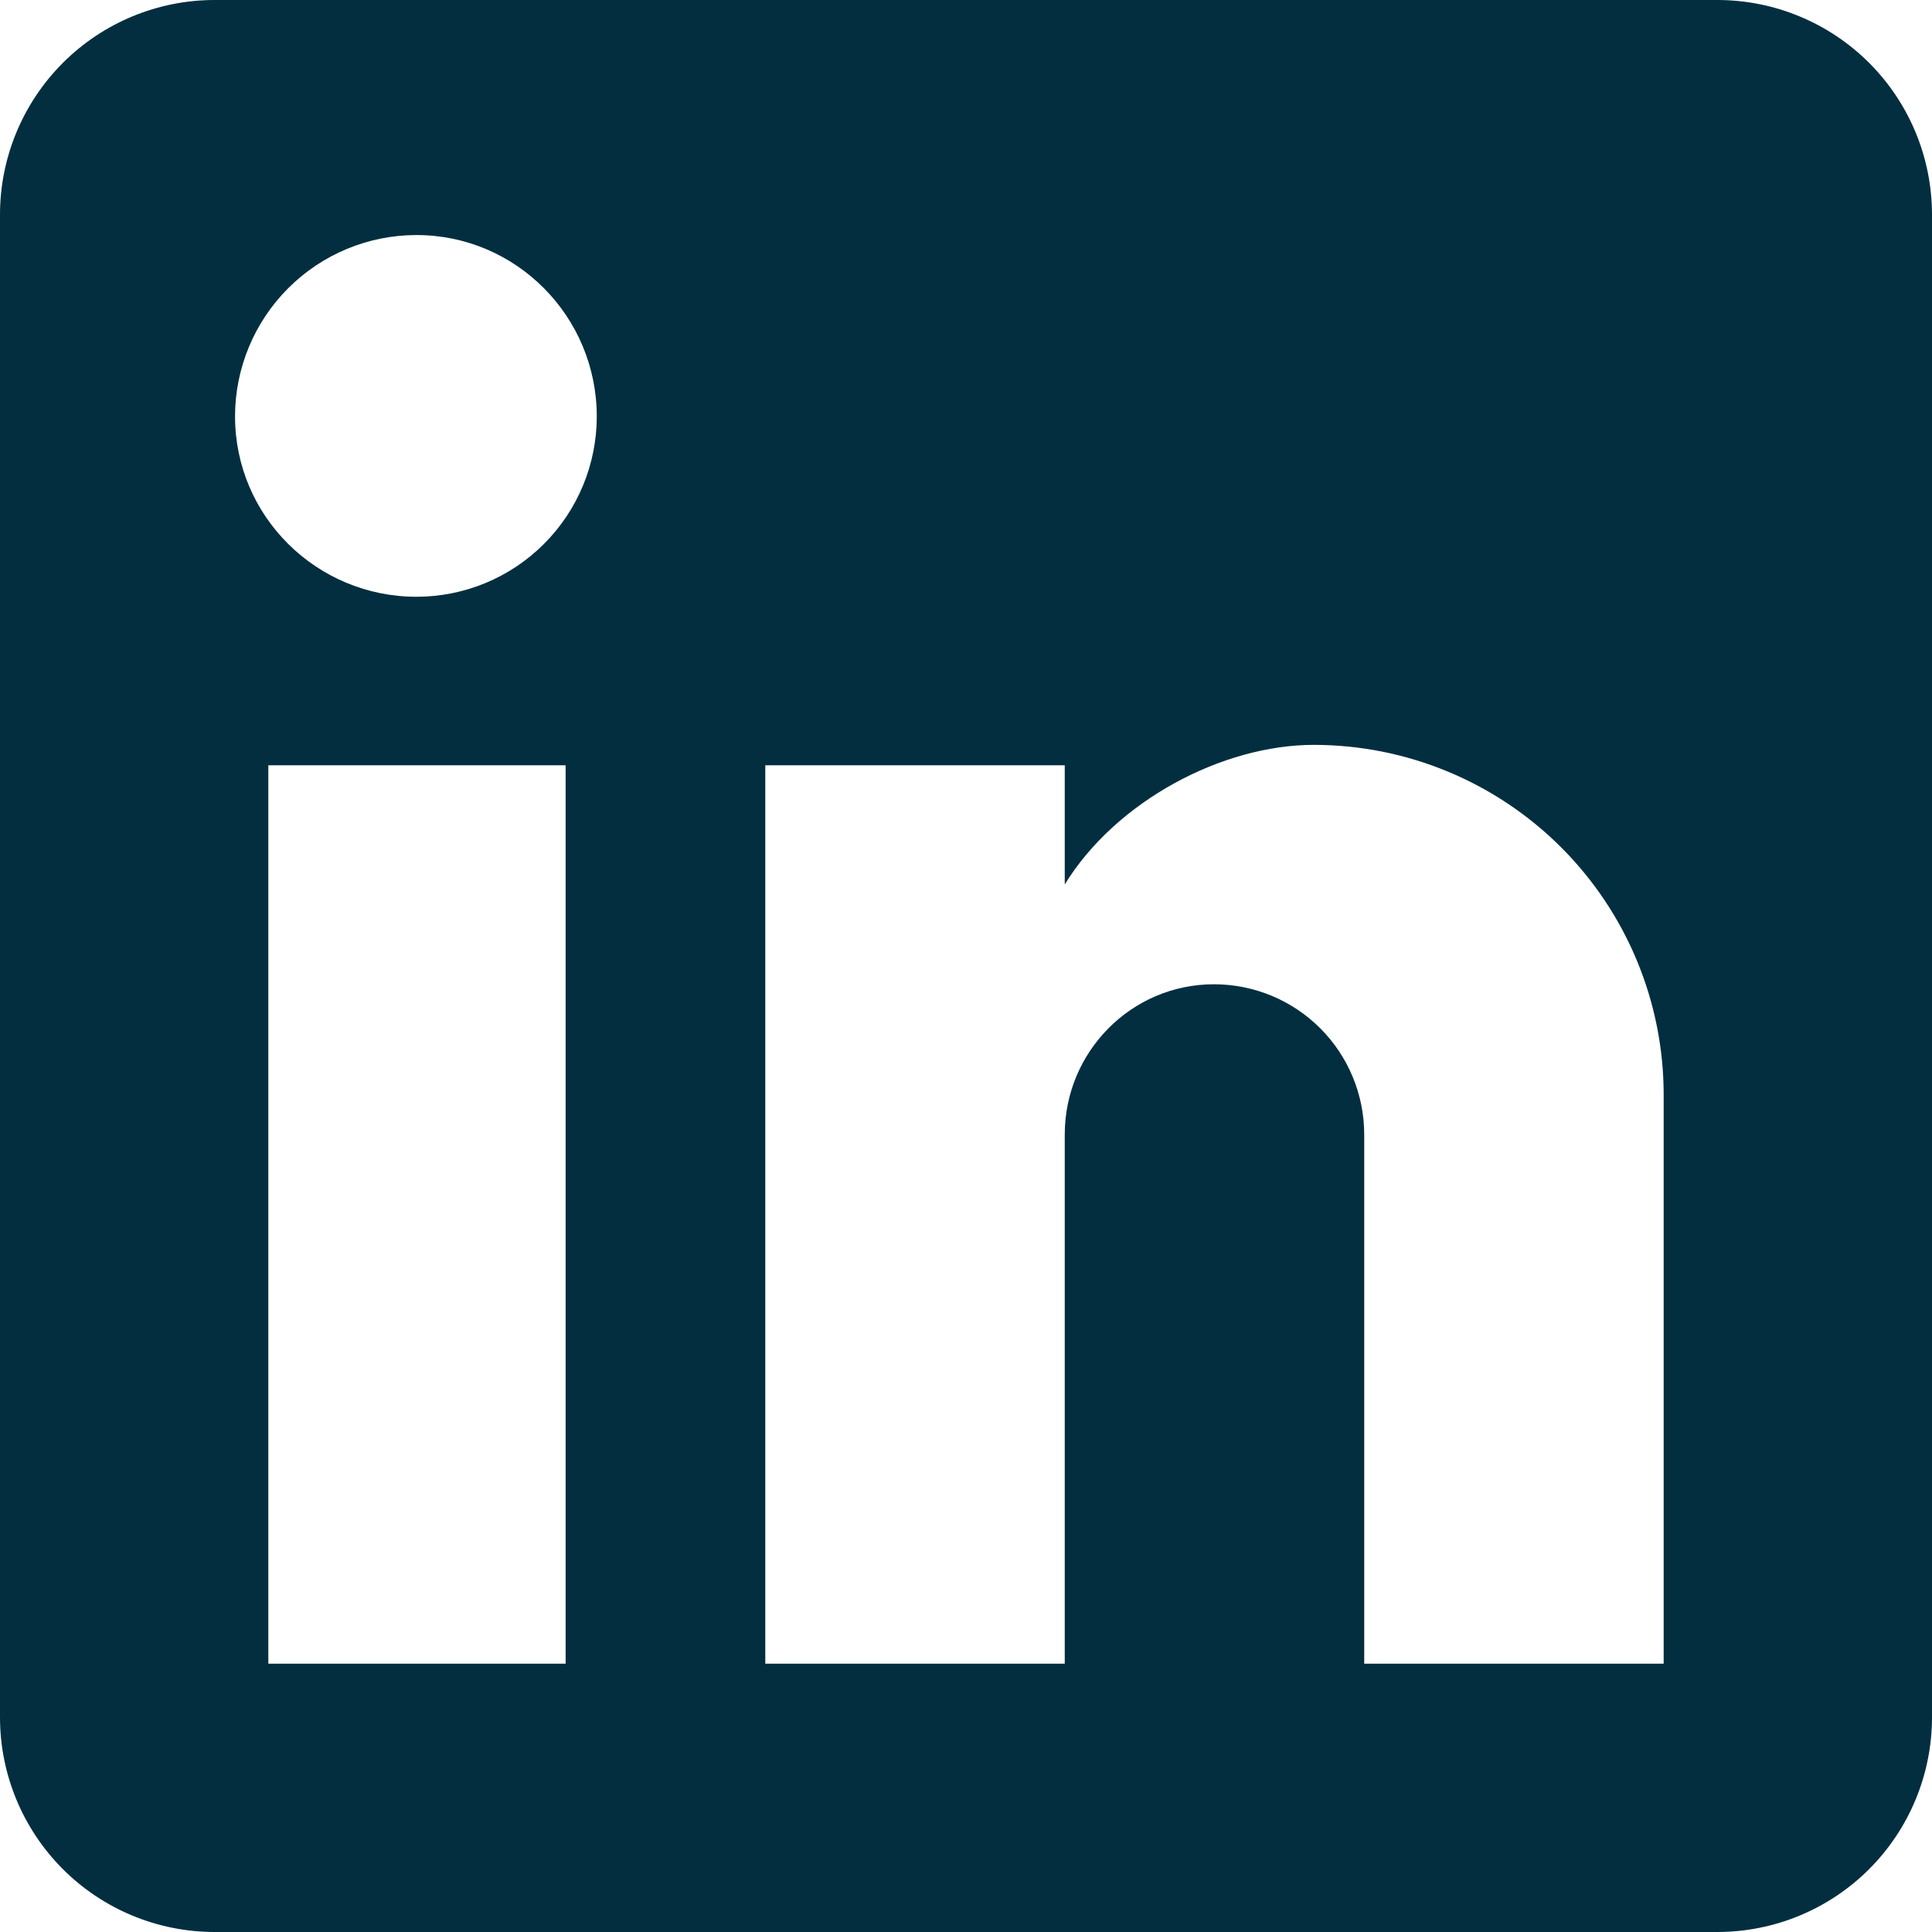
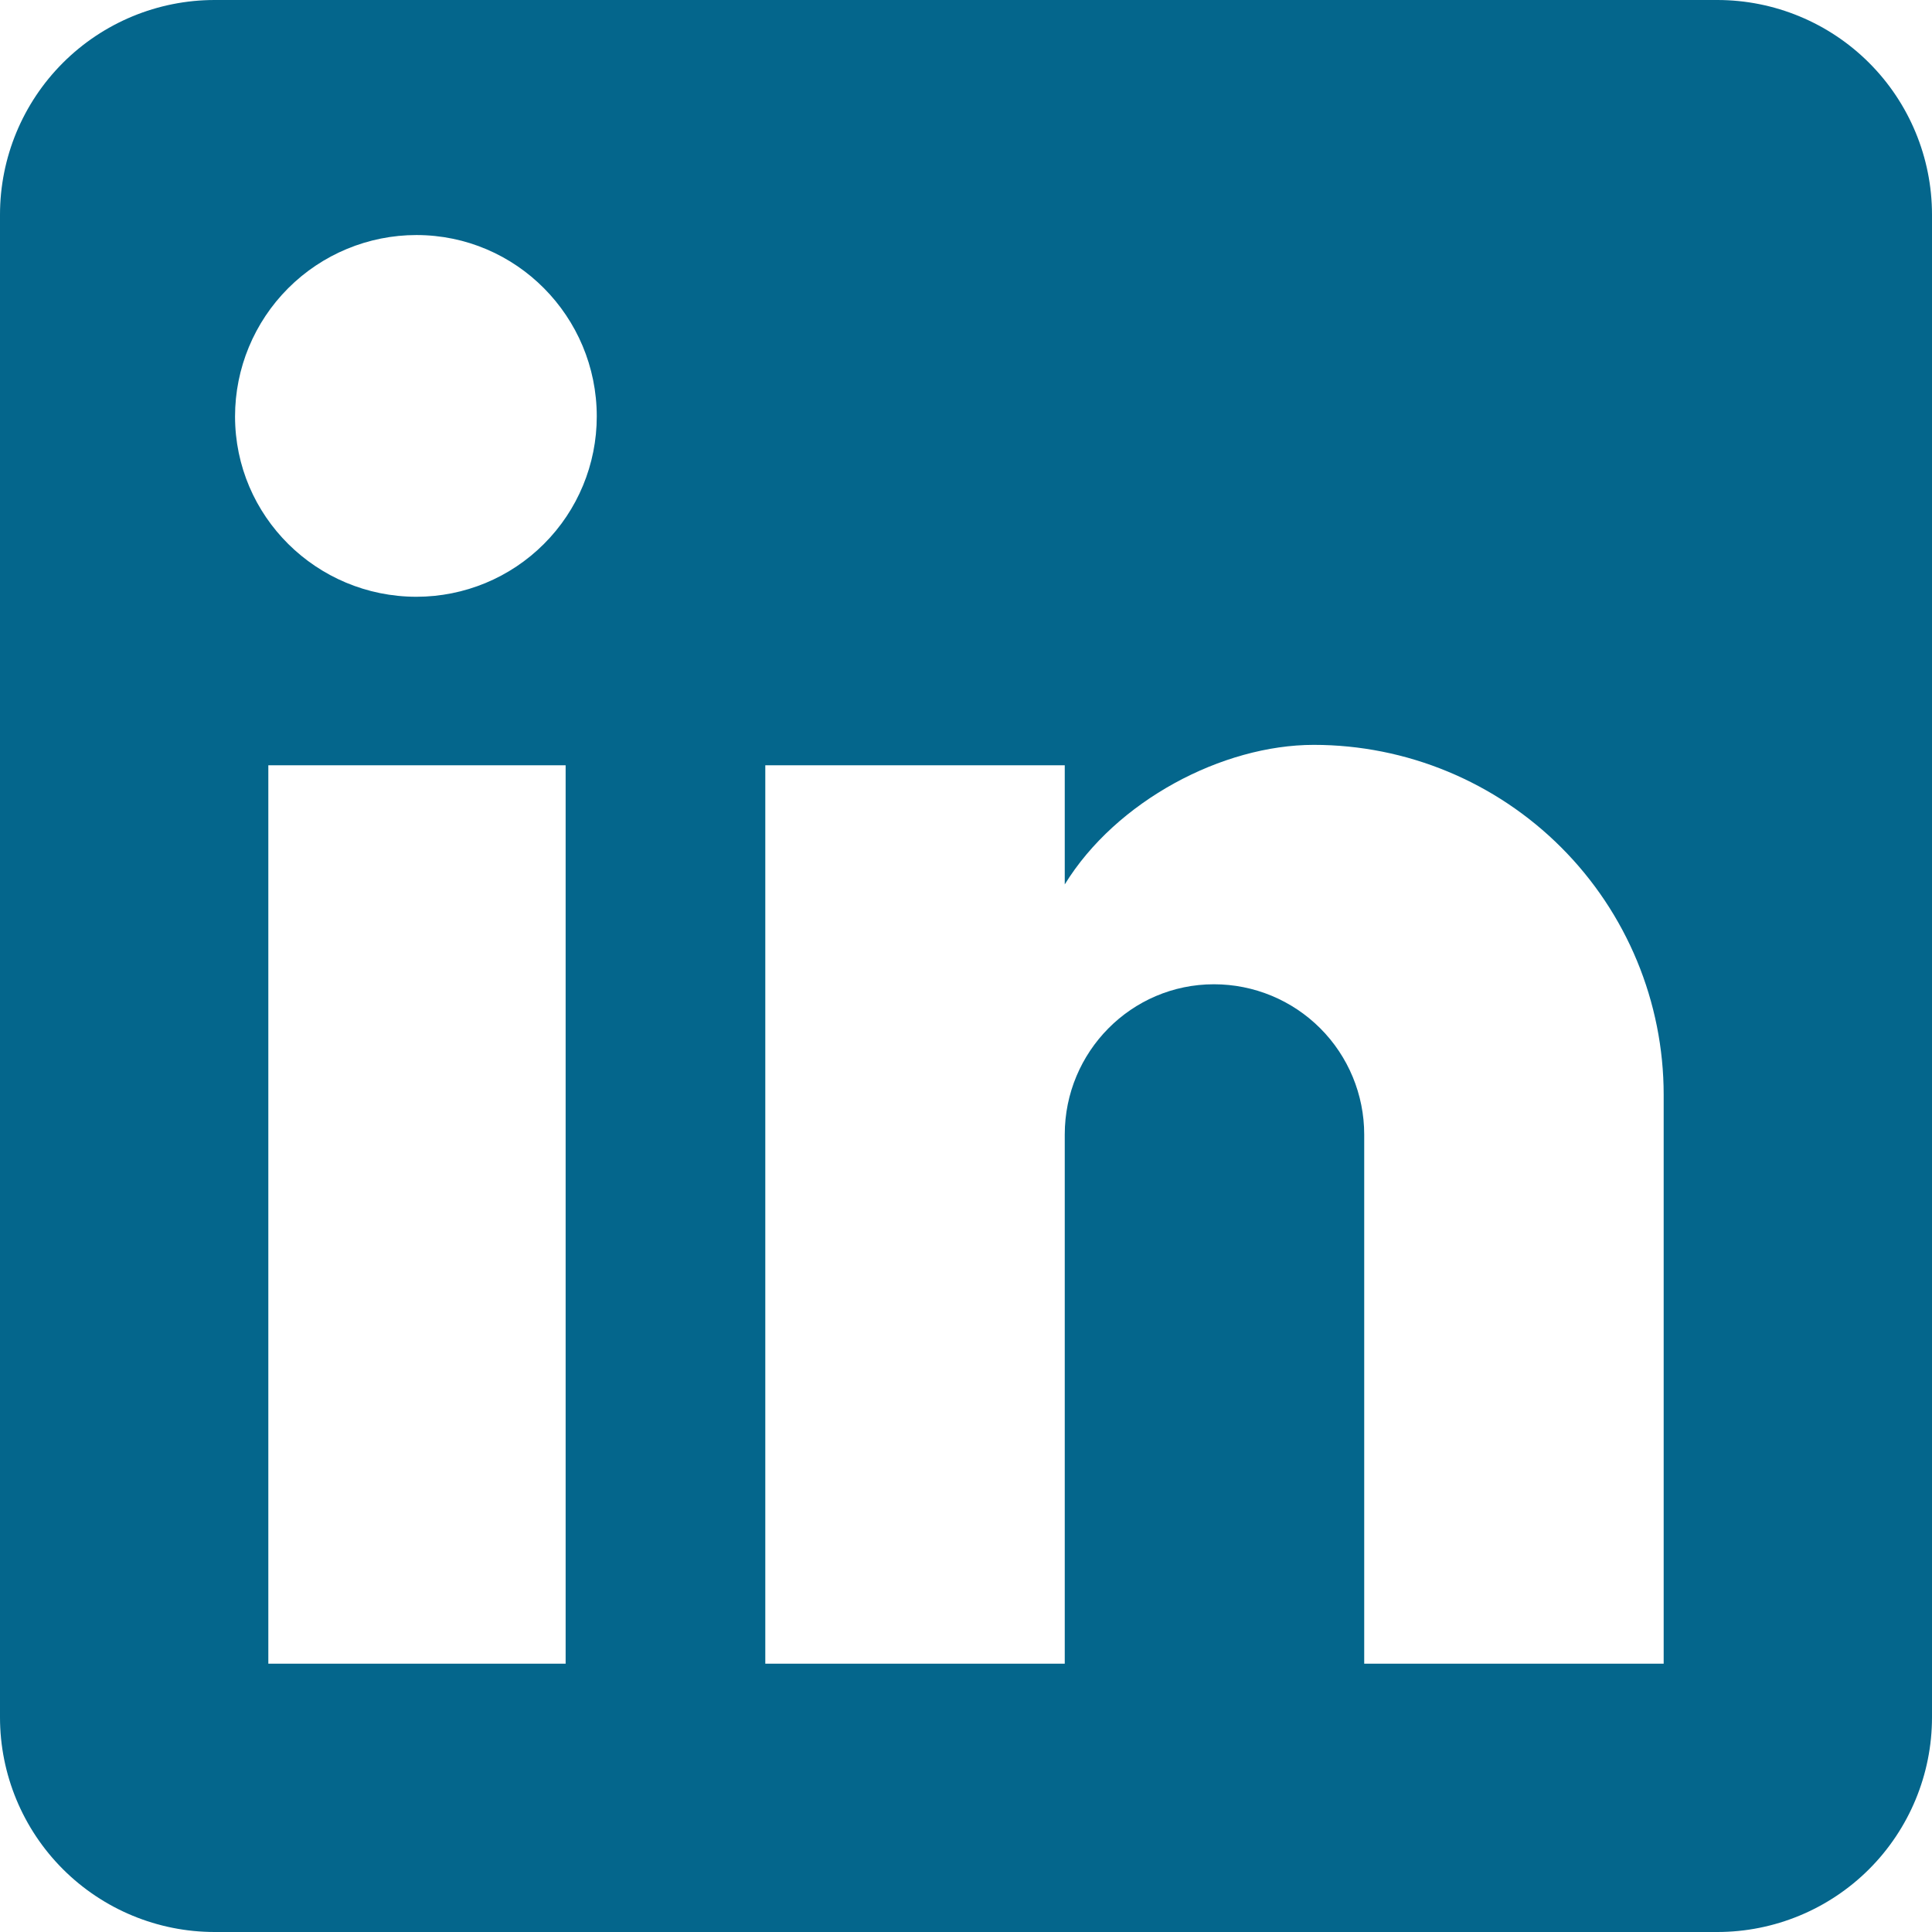
<svg xmlns="http://www.w3.org/2000/svg" width="35" height="35" viewBox="0 0 35 35" fill="none">
-   <path d="M31.111 0C32.142 0 33.132 0.41 33.861 1.139C34.59 1.868 35 2.857 35 3.889V31.111C35 32.142 34.59 33.132 33.861 33.861C33.132 34.59 32.142 35 31.111 35H3.889C2.857 35 1.868 34.59 1.139 33.861C0.41 33.132 0 32.142 0 31.111V3.889C0 2.857 0.41 1.868 1.139 1.139C1.868 0.41 2.857 0 3.889 0H31.111ZM30.139 30.139V19.833C30.139 18.152 29.471 16.54 28.282 15.351C27.093 14.162 25.481 13.494 23.8 13.494C22.147 13.494 20.222 14.506 19.289 16.022V13.864H13.864V30.139H19.289V20.553C19.289 19.056 20.494 17.831 21.992 17.831C22.714 17.831 23.406 18.117 23.917 18.628C24.427 19.138 24.714 19.831 24.714 20.553V30.139H30.139ZM7.544 10.811C8.411 10.811 9.242 10.467 9.854 9.854C10.467 9.242 10.811 8.411 10.811 7.544C10.811 5.736 9.353 4.258 7.544 4.258C6.673 4.258 5.837 4.605 5.221 5.221C4.605 5.837 4.258 6.673 4.258 7.544C4.258 9.353 5.736 10.811 7.544 10.811ZM10.247 30.139V13.864H4.861V30.139H10.247Z" fill="#022E40" />
+   <path d="M31.111 0C32.142 0 33.132 0.41 33.861 1.139C34.59 1.868 35 2.857 35 3.889V31.111C35 32.142 34.59 33.132 33.861 33.861C33.132 34.59 32.142 35 31.111 35H3.889C2.857 35 1.868 34.59 1.139 33.861C0.41 33.132 0 32.142 0 31.111V3.889C0 2.857 0.41 1.868 1.139 1.139C1.868 0.41 2.857 0 3.889 0H31.111ZM30.139 30.139V19.833C30.139 18.152 29.471 16.54 28.282 15.351C27.093 14.162 25.481 13.494 23.8 13.494C22.147 13.494 20.222 14.506 19.289 16.022V13.864H13.864V30.139H19.289V20.553C19.289 19.056 20.494 17.831 21.992 17.831C22.714 17.831 23.406 18.117 23.917 18.628C24.427 19.138 24.714 19.831 24.714 20.553V30.139H30.139ZM7.544 10.811C8.411 10.811 9.242 10.467 9.854 9.854C10.467 9.242 10.811 8.411 10.811 7.544C10.811 5.736 9.353 4.258 7.544 4.258C6.673 4.258 5.837 4.605 5.221 5.221C4.605 5.837 4.258 6.673 4.258 7.544C4.258 9.353 5.736 10.811 7.544 10.811ZM10.247 30.139V13.864H4.861V30.139H10.247Z" fill="#04668C" />
</svg>
